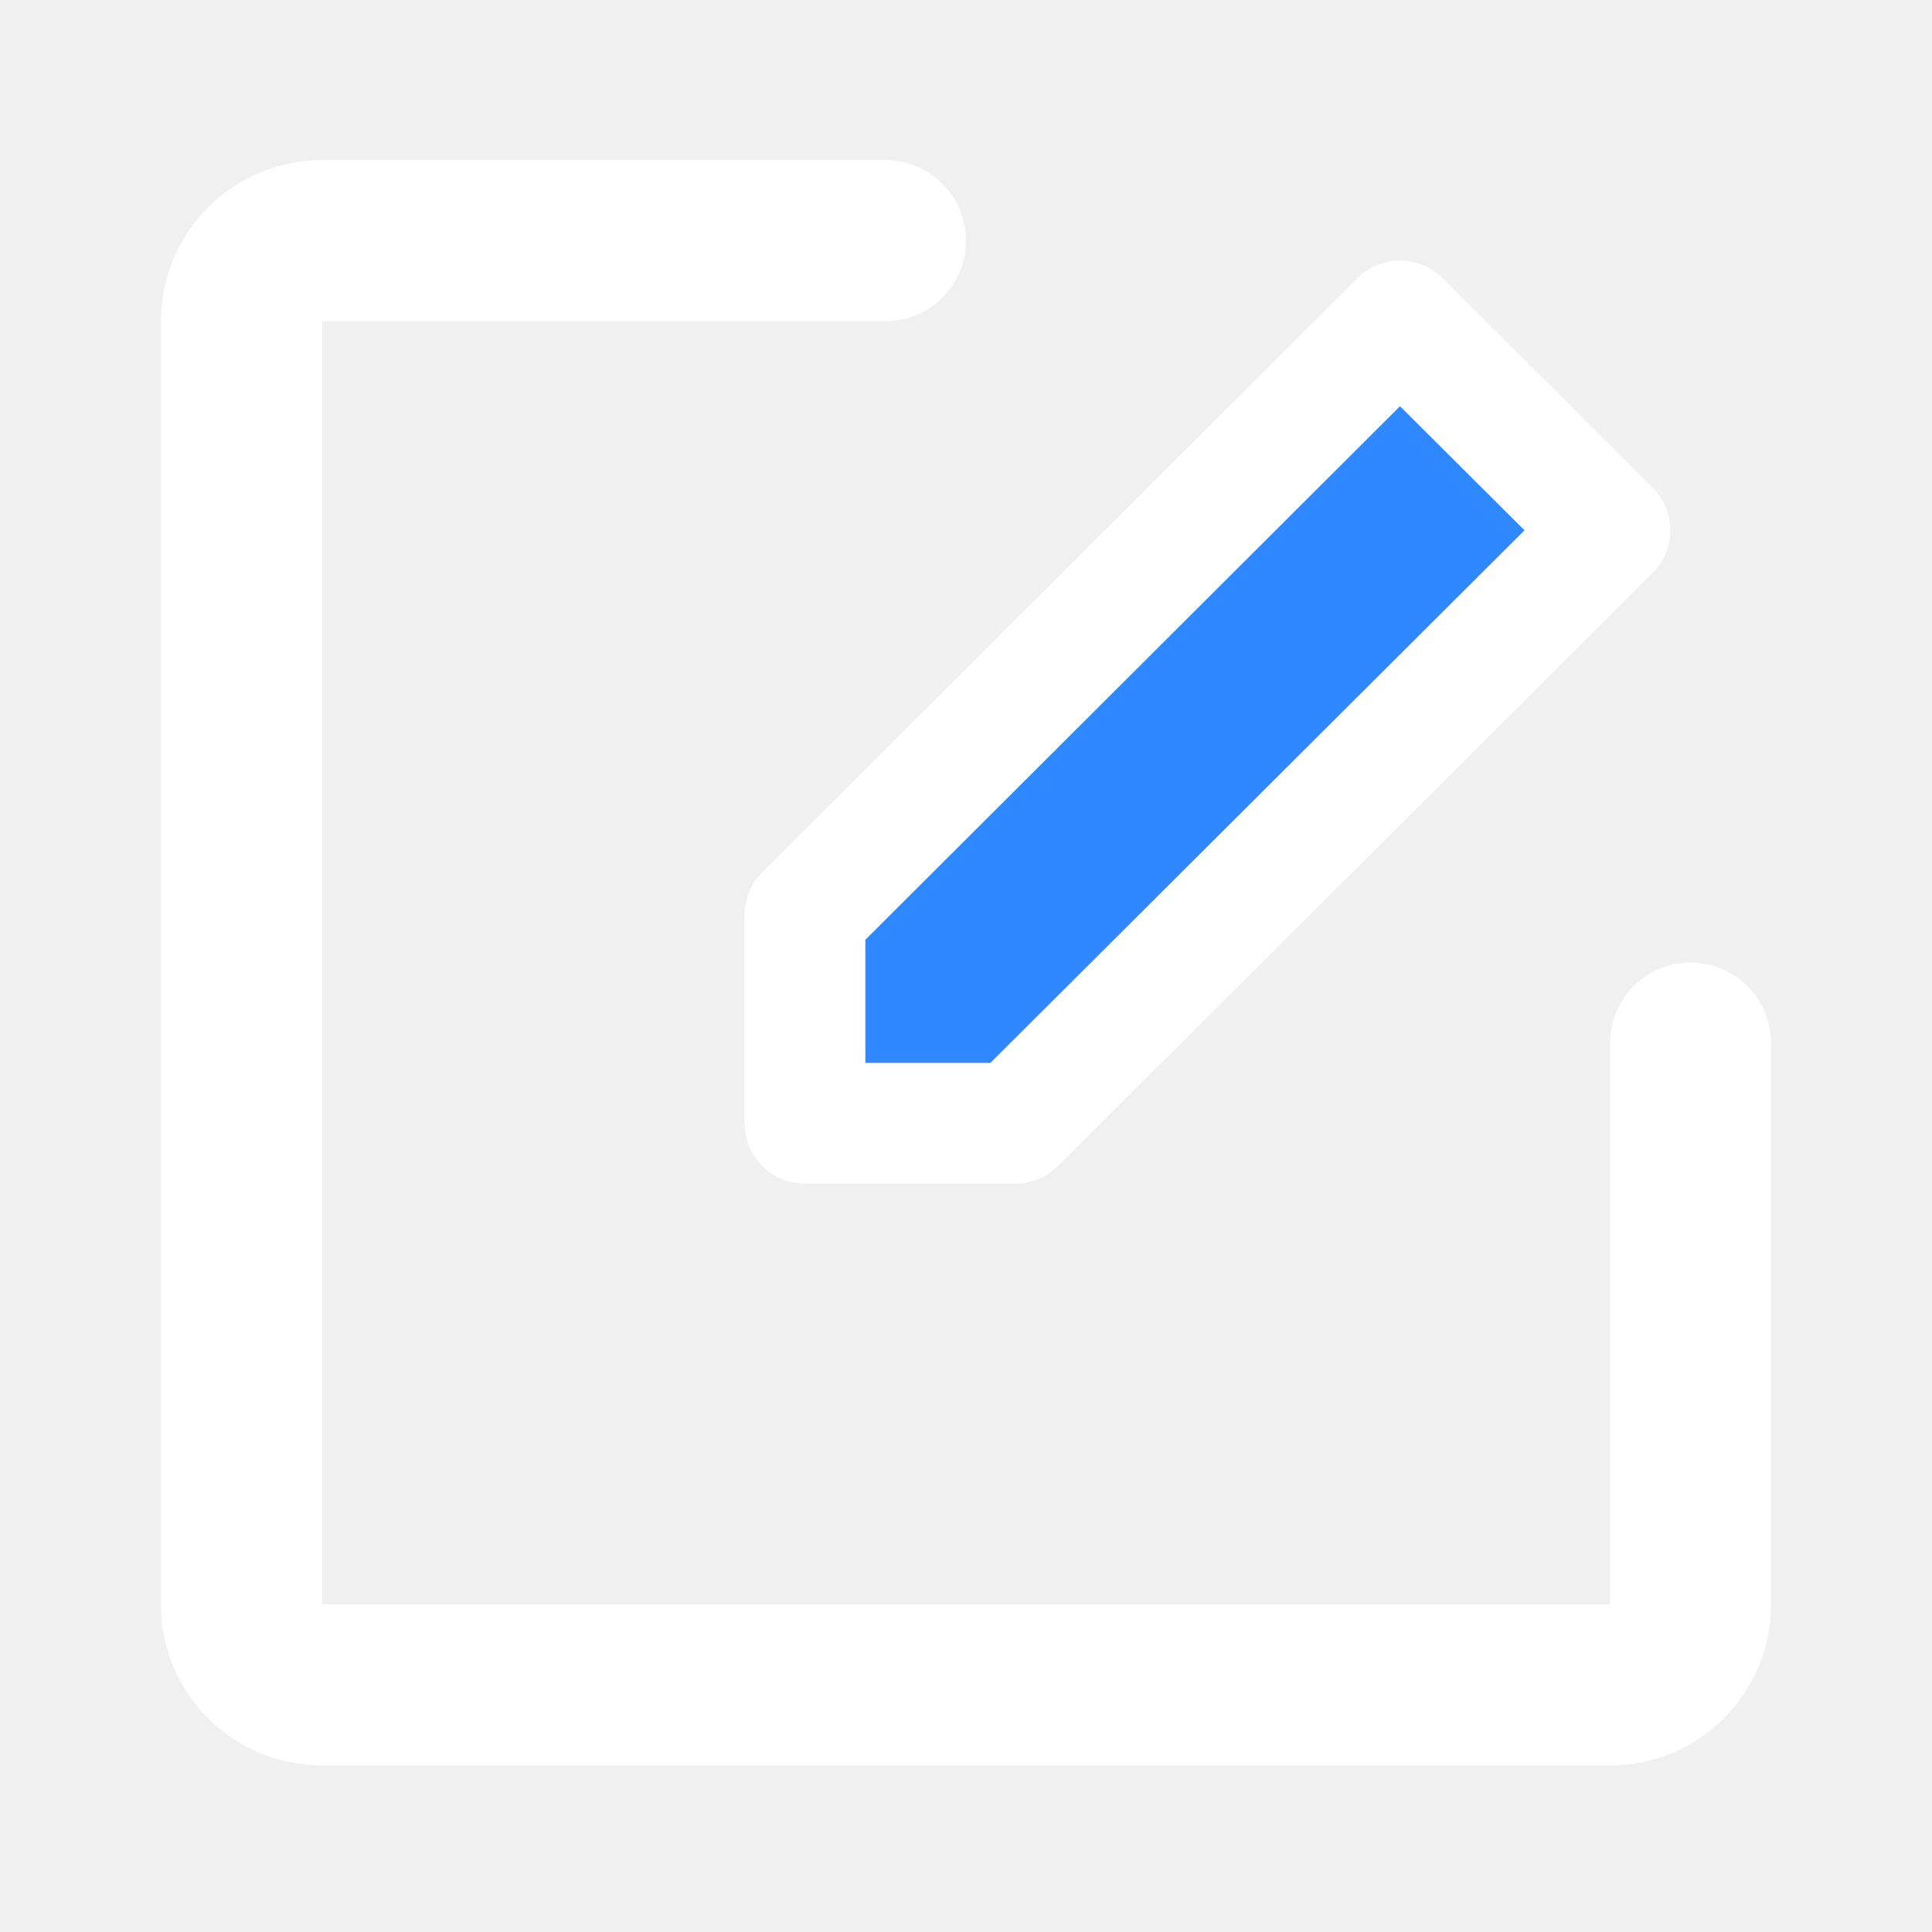
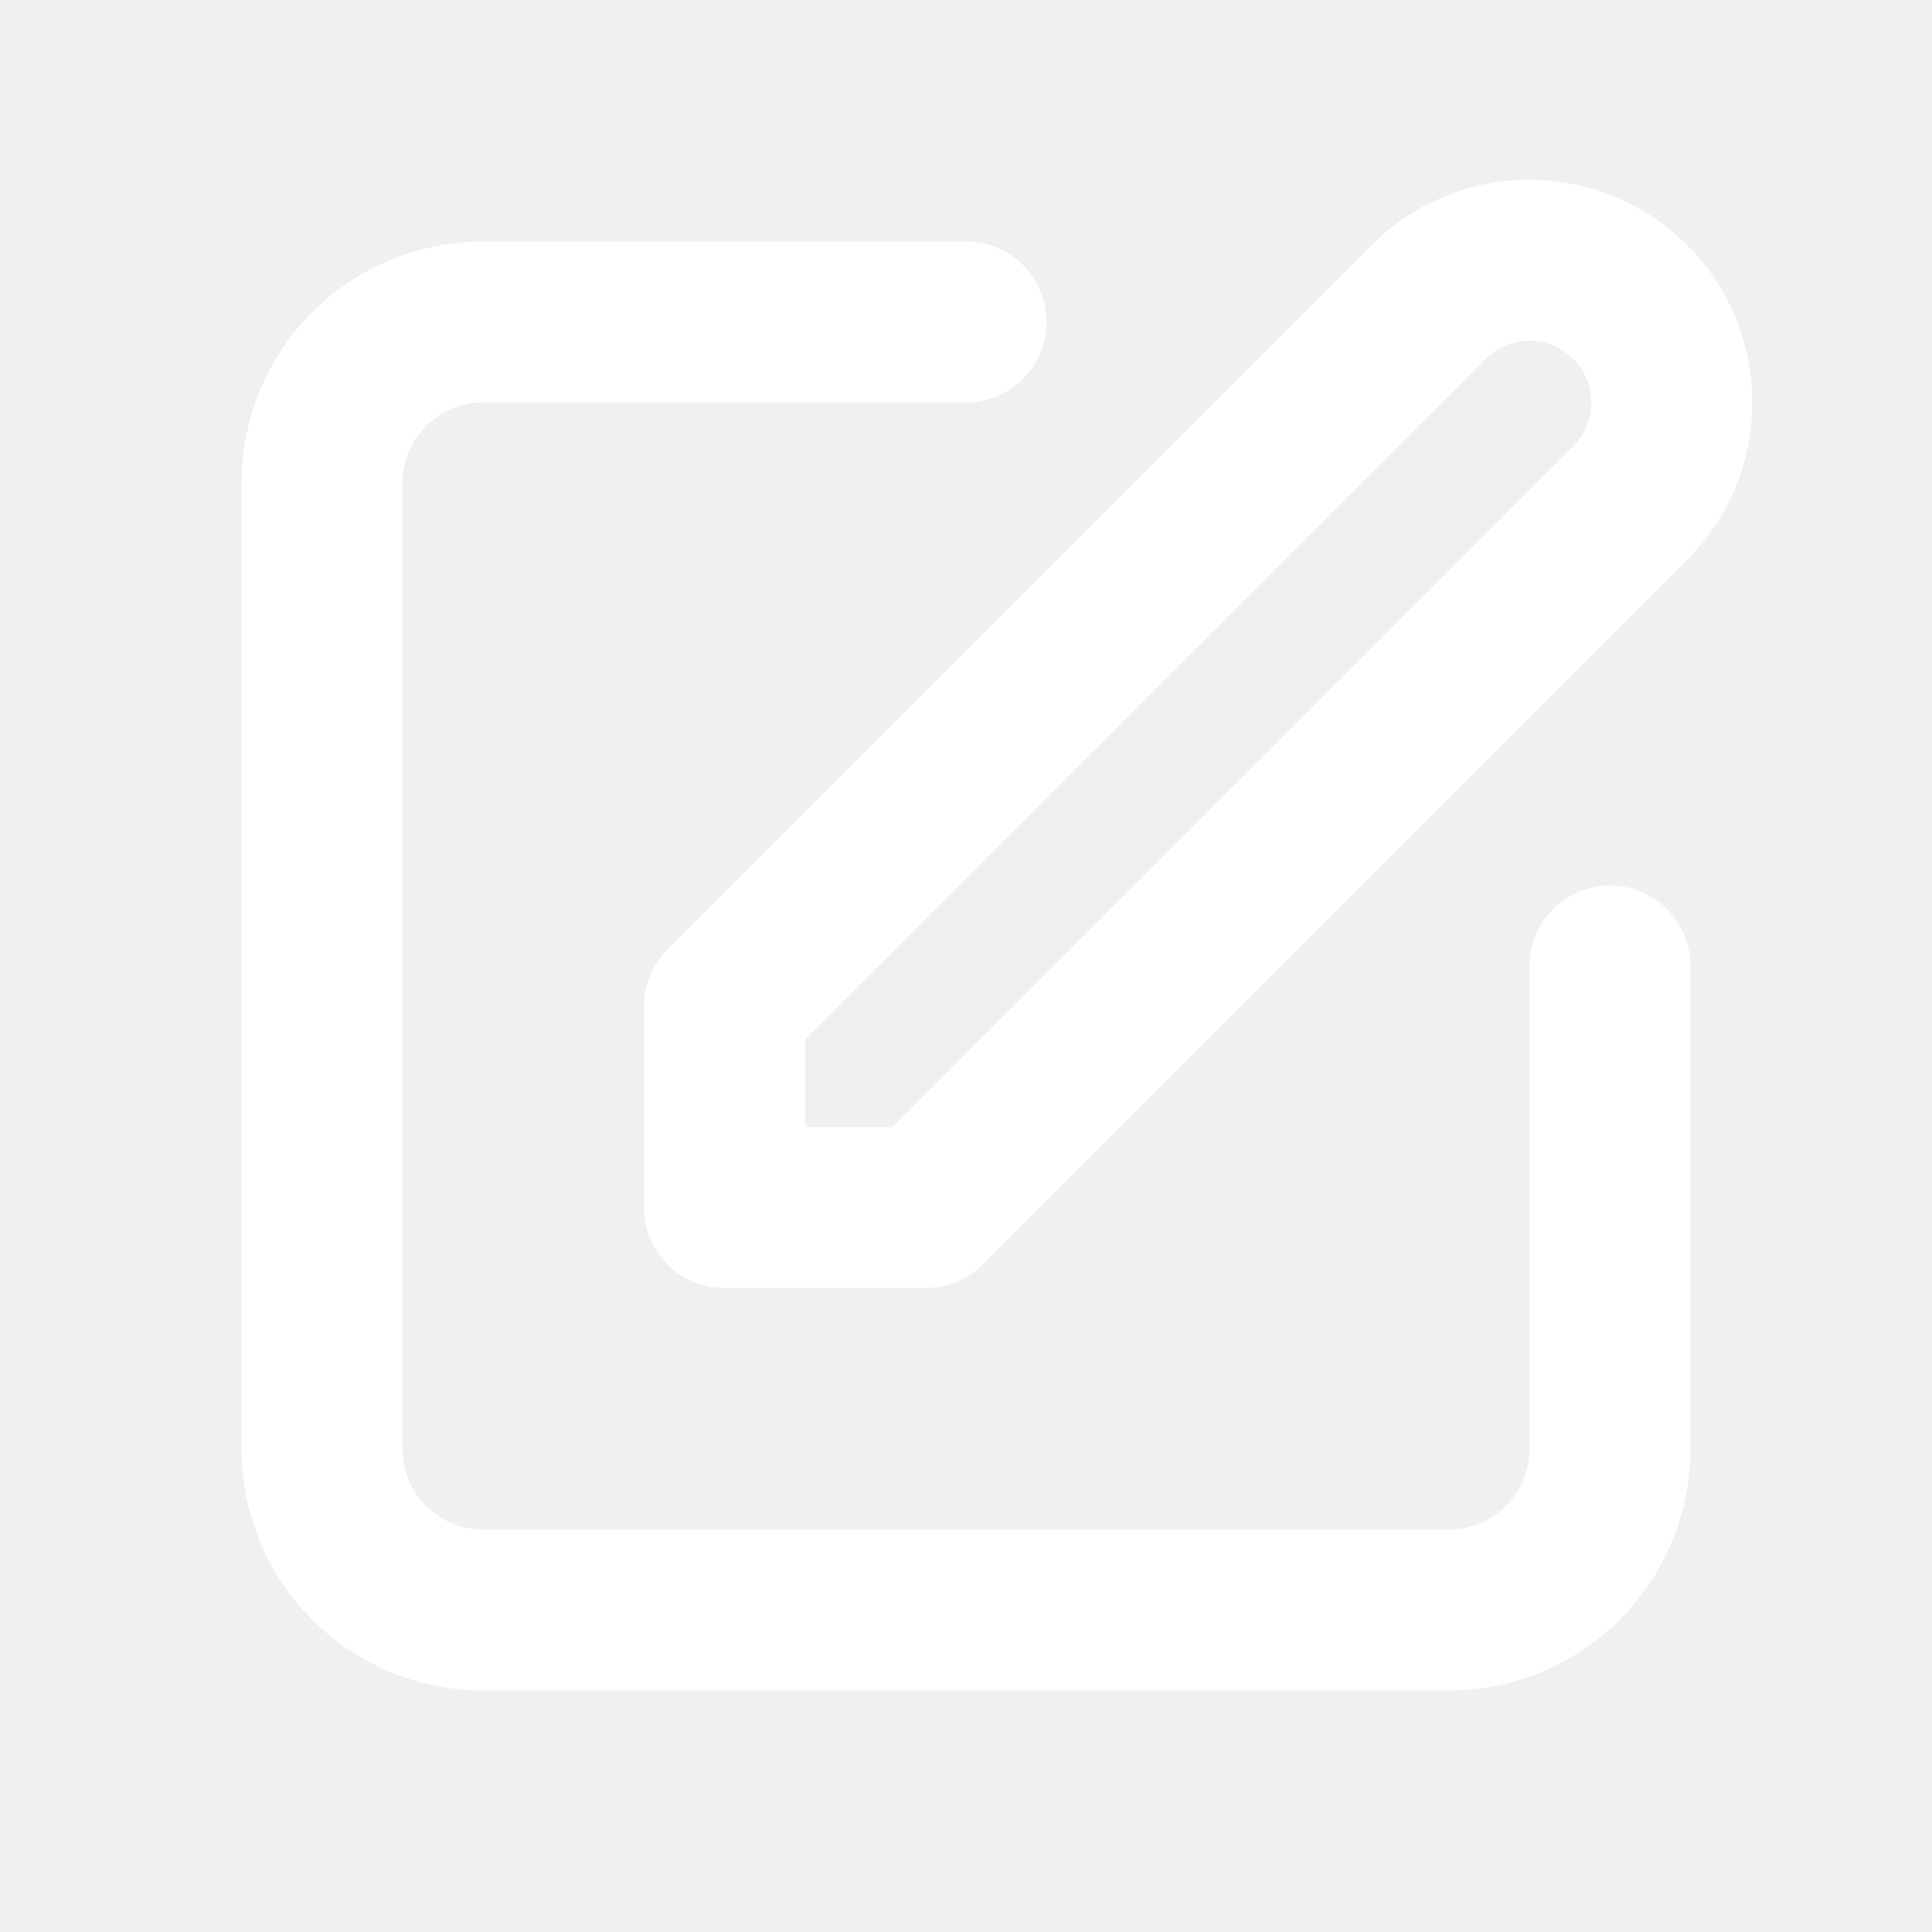
- <svg xmlns="http://www.w3.org/2000/svg" width="24" height="24" viewBox="0 0 24 24" fill="none">
+ <svg xmlns="http://www.w3.org/2000/svg" width="31px" height="31px" viewBox="0 0 24 24" fill="none">
+   <g id="SVGRepo_bgCarrier" stroke-width="0" />
+   <g id="SVGRepo_tracerCarrier" stroke-linecap="round" stroke-linejoin="round" />
  <g id="SVGRepo_iconCarrier">
-     <path id="Vector" d="M24 0H0V23.922H24V0Z" fill="white" fill-opacity="0.01" />
-     <path id="Vector_2" d="M21 12.957V19.935C21 20.485 20.552 20.931 20 20.931H4C3.448 20.931 3 20.485 3 19.935V3.987C3 3.436 3.448 2.99 4 2.99H11" stroke="white" stroke-width="2" stroke-linecap="round" stroke-linejoin="round" />
-     <path id="Vector_3" d="M10 11.363V13.954H12.613L20 6.588L17.391 3.987L10 11.363Z" fill="#2F88FF" stroke="white" stroke-width="1.5" stroke-linejoin="round" />
+     <path d="M12 4H6C4.895 4 4 4.895 4 6V18C4 19.105 4.895 20 6 20H18C19.105 20 20 19.105 20 18V12M9 15V12.5L17.75 3.75C18.44 3.06 19.56 3.06 20.25 3.75V3.75C20.94 4.44 20.94 5.56 20.25 6.25L15.5 11L11.5 15H9Z" stroke="#ffffff" stroke-width="2" stroke-linecap="round" stroke-linejoin="round" />
  </g>
</svg>
